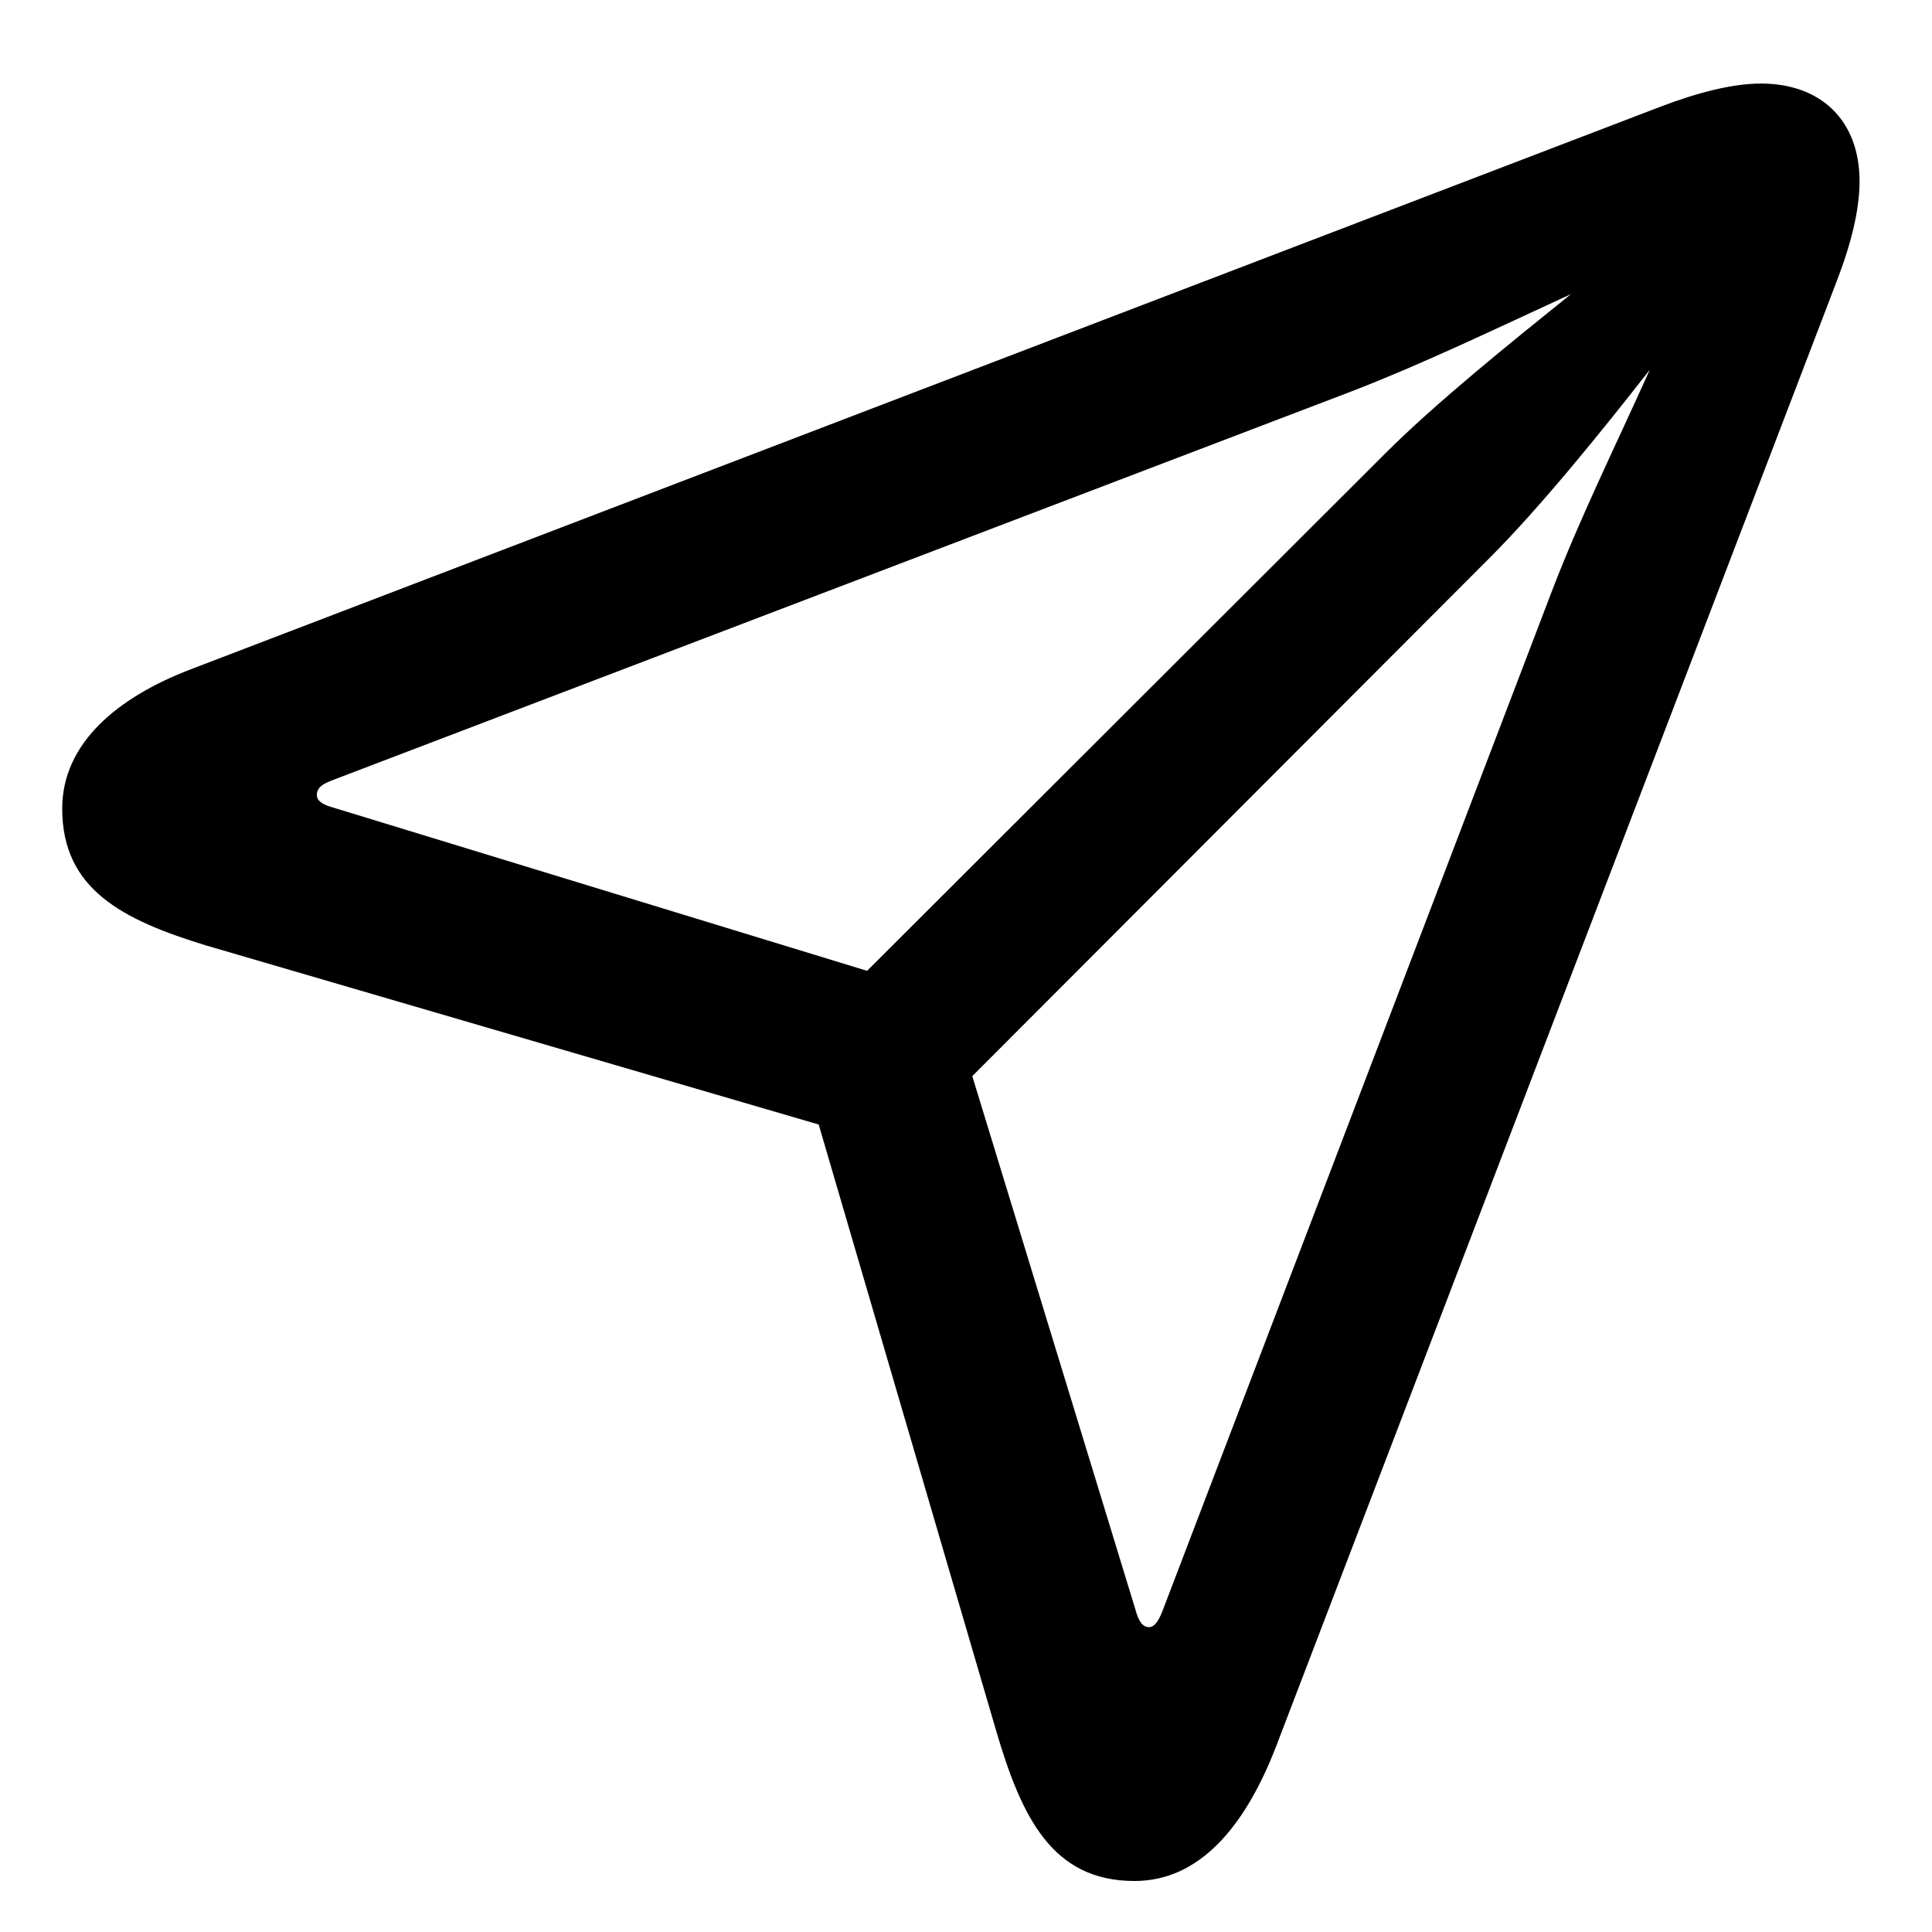
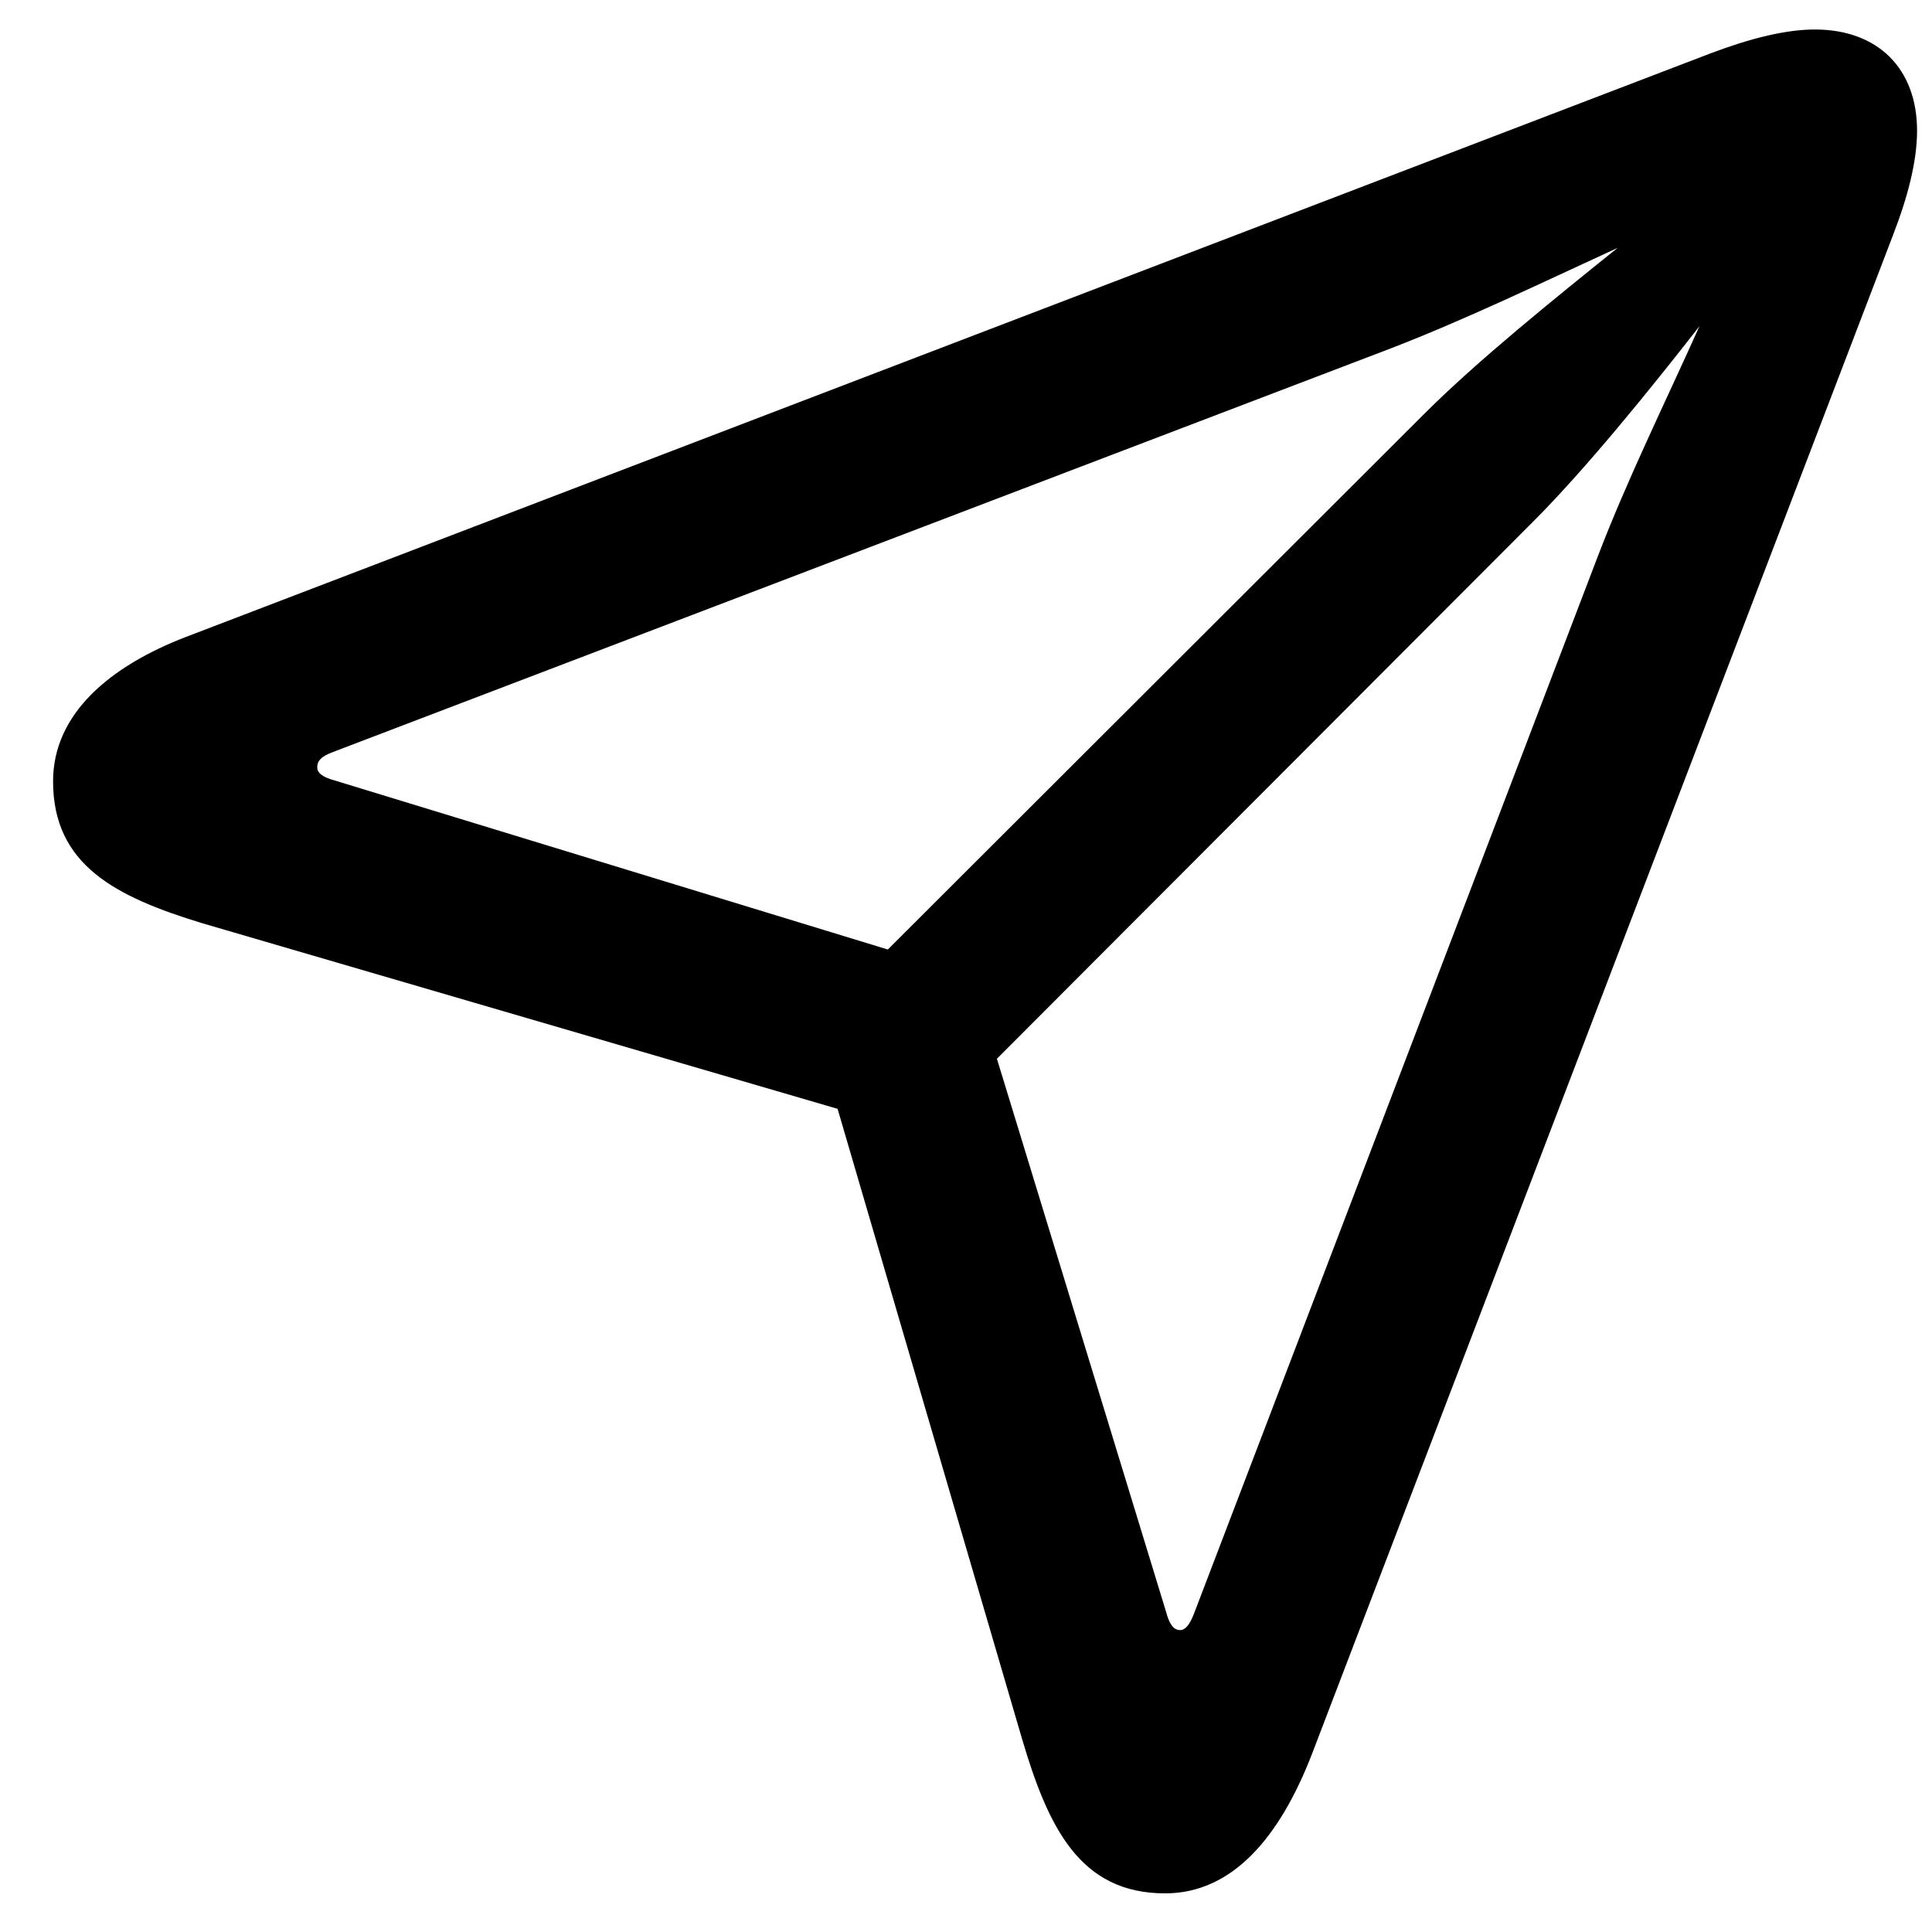
- <svg xmlns="http://www.w3.org/2000/svg" viewBox="0 0 20 20">
-   <path stroke-width="0" d="M11.744 19.472C10.892 19.472 10.575 18.812 10.312 17.916L8.475 11.641L2.129 9.786C1.268 9.522 0.644 9.206 0.644 8.371C0.644 7.694 1.215 7.22 1.971 6.93L17.193 1.103C17.589 0.953 17.94 0.865 18.23 0.865C18.855 0.865 19.25 1.252 19.25 1.876C19.25 2.175 19.162 2.526 19.013 2.913L13.212 18.074C12.887 18.918 12.412 19.472 11.744 19.472ZM8.976 10.05L14.337 4.697C14.864 4.17 15.629 3.555 16.262 3.045C15.479 3.405 14.75 3.757 14.003 4.047L3.43 8.081C3.315 8.125 3.28 8.169 3.28 8.23C3.28 8.283 3.324 8.327 3.456 8.362L8.976 10.05ZM11.894 16.844C11.946 16.844 11.99 16.791 12.034 16.677L16.068 6.112C16.358 5.356 16.719 4.627 17.079 3.827C16.578 4.469 15.937 5.26 15.418 5.778L10.065 11.14L11.753 16.659C11.788 16.791 11.832 16.844 11.894 16.844Z" />
+ <svg xmlns="http://www.w3.org/2000/svg" viewBox="0 0 15 15">
+   <path stroke="none" d="M9.046 14.7C8.383 14.7 8.137 14.188 7.932 13.49L6.503 8.609L1.567 7.167C0.897 6.962 0.412 6.716 0.412 6.066C0.412 5.54 0.856 5.171 1.444 4.945L13.284 0.413C13.592 0.297 13.865 0.229 14.091 0.229C14.576 0.229 14.884 0.529 14.884 1.015C14.884 1.247 14.815 1.521 14.699 1.821L10.188 13.613C9.935 14.27 9.565 14.7 9.046 14.7ZM6.893 7.372L11.062 3.209C11.473 2.799 12.067 2.32 12.56 1.924C11.951 2.204 11.384 2.478 10.803 2.703L2.579 5.841C2.49 5.875 2.463 5.909 2.463 5.957C2.463 5.998 2.497 6.032 2.6 6.06L6.893 7.372ZM9.162 12.656C9.203 12.656 9.237 12.615 9.271 12.526L12.409 4.31C12.635 3.722 12.915 3.154 13.195 2.532C12.806 3.031 12.307 3.646 11.903 4.05L7.74 8.22L9.053 12.513C9.08 12.615 9.114 12.656 9.162 12.656Z" />
</svg>
